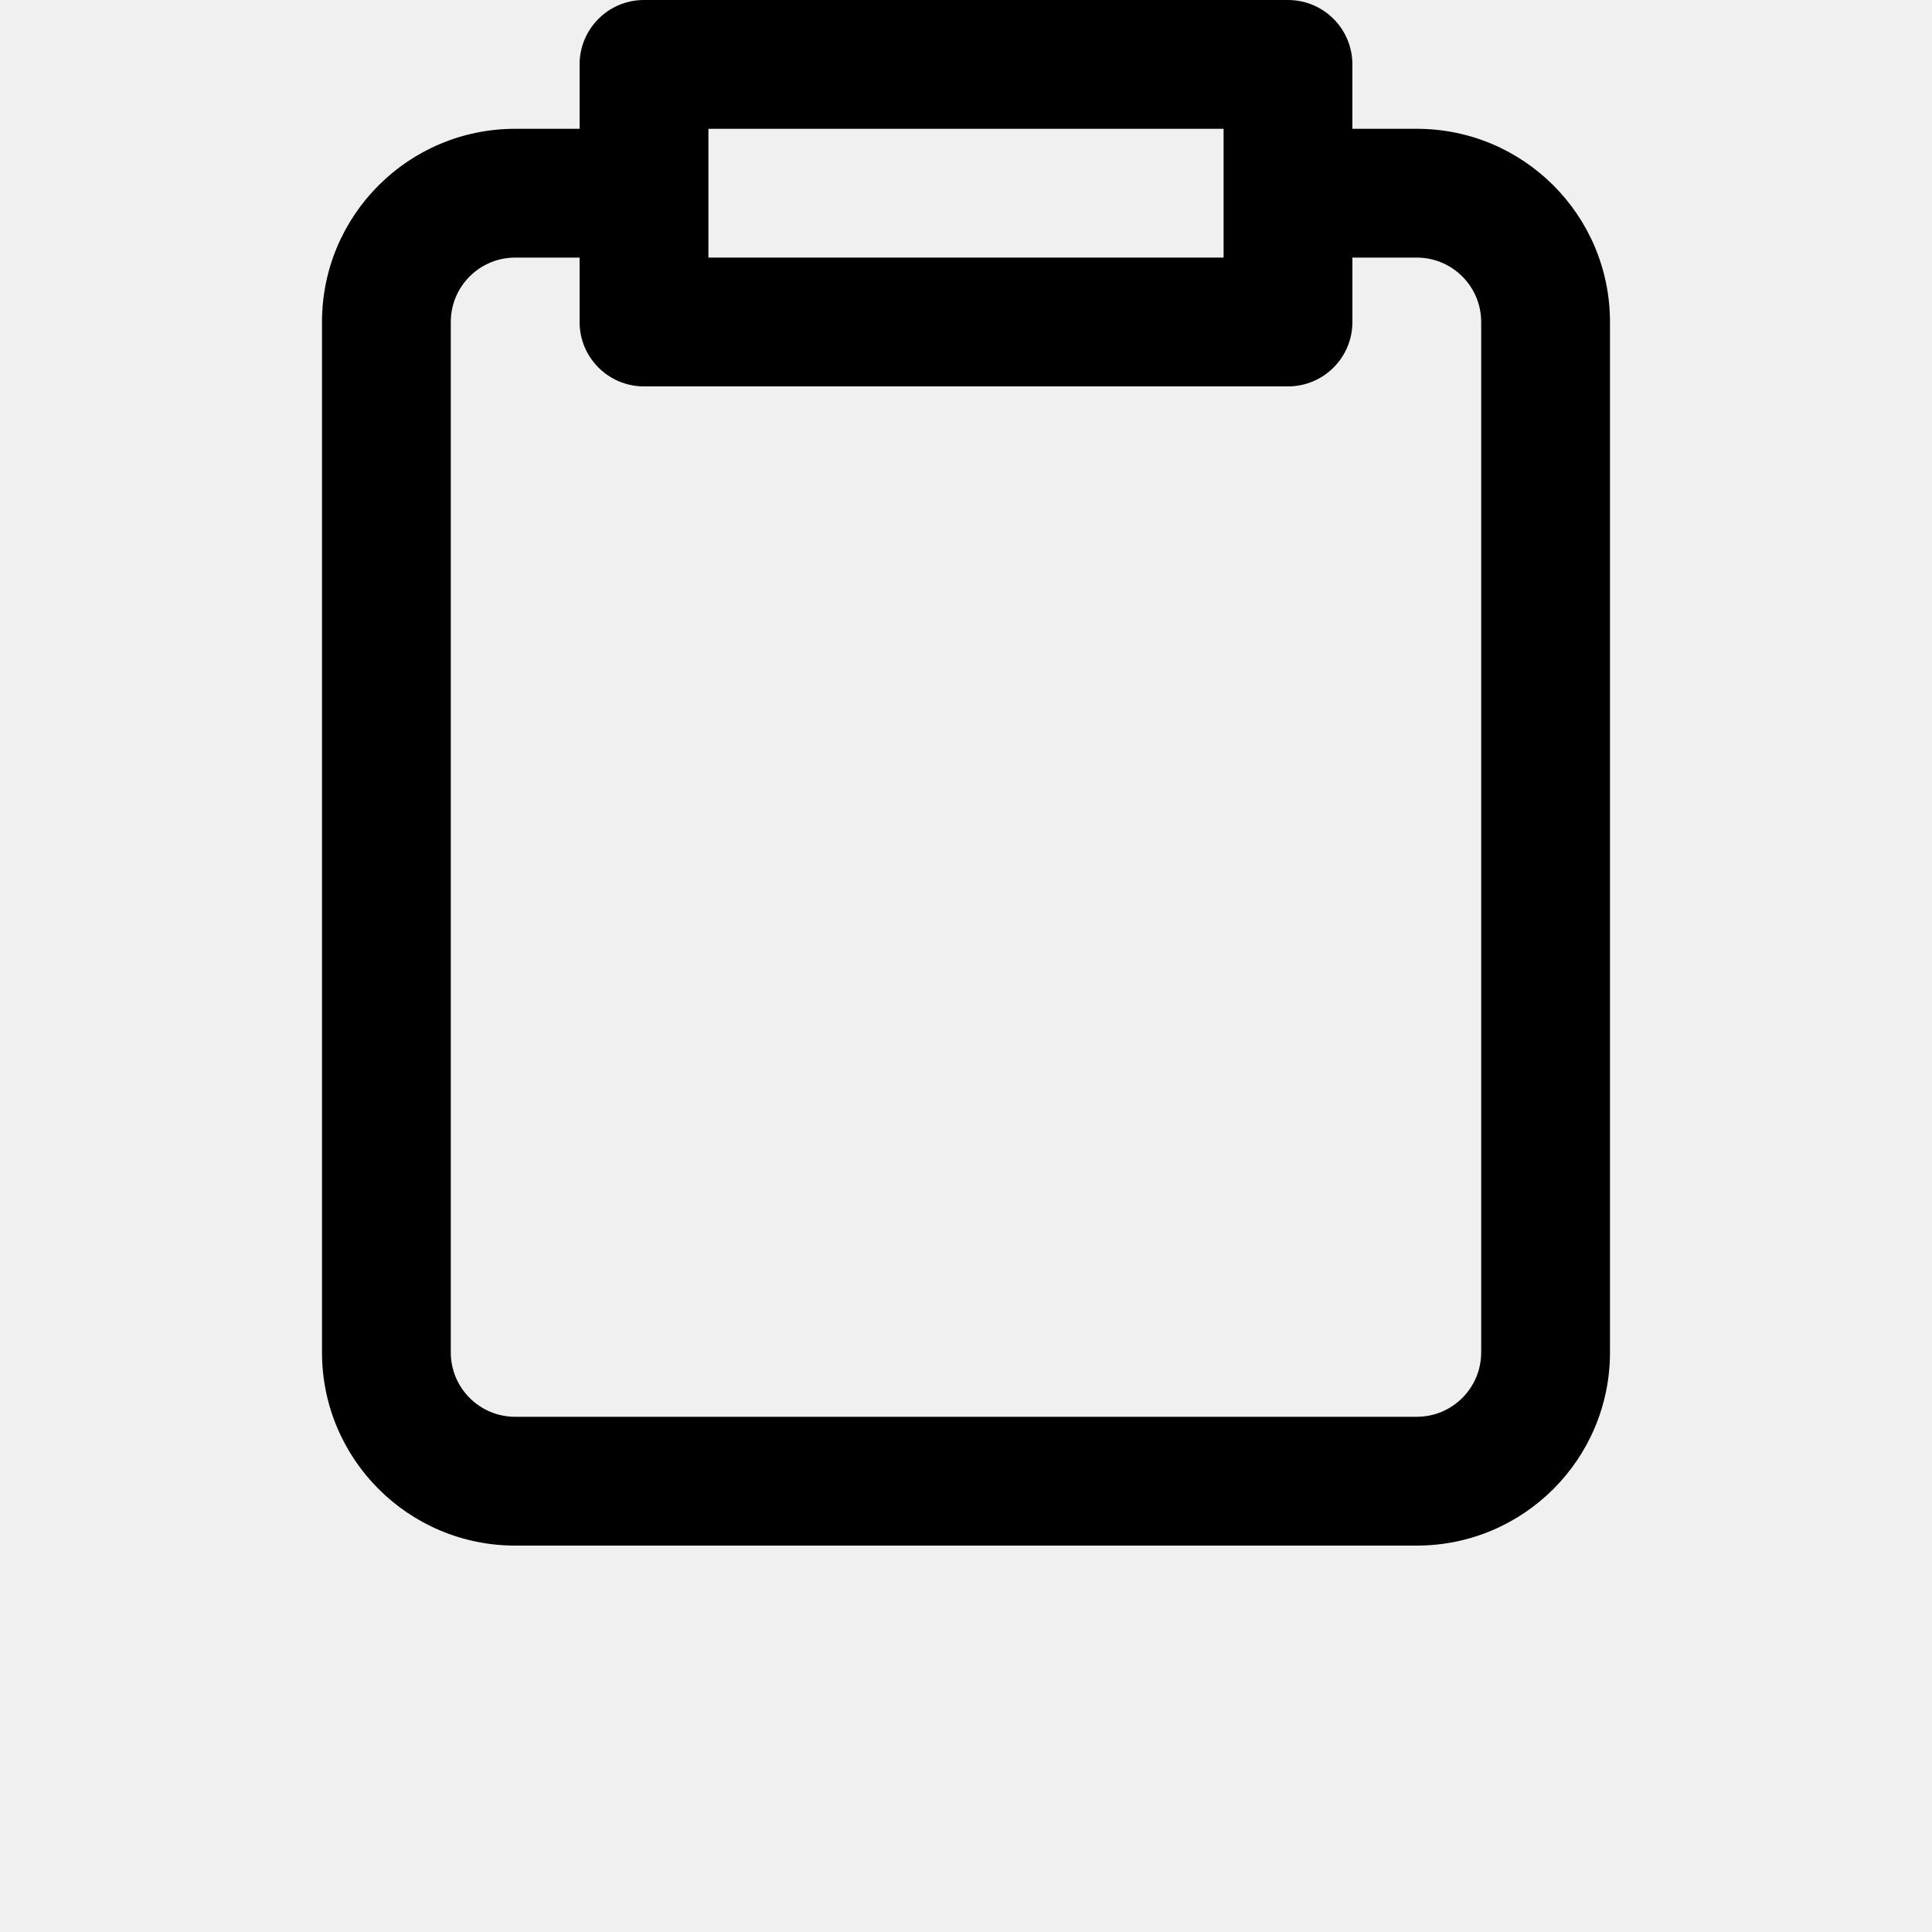
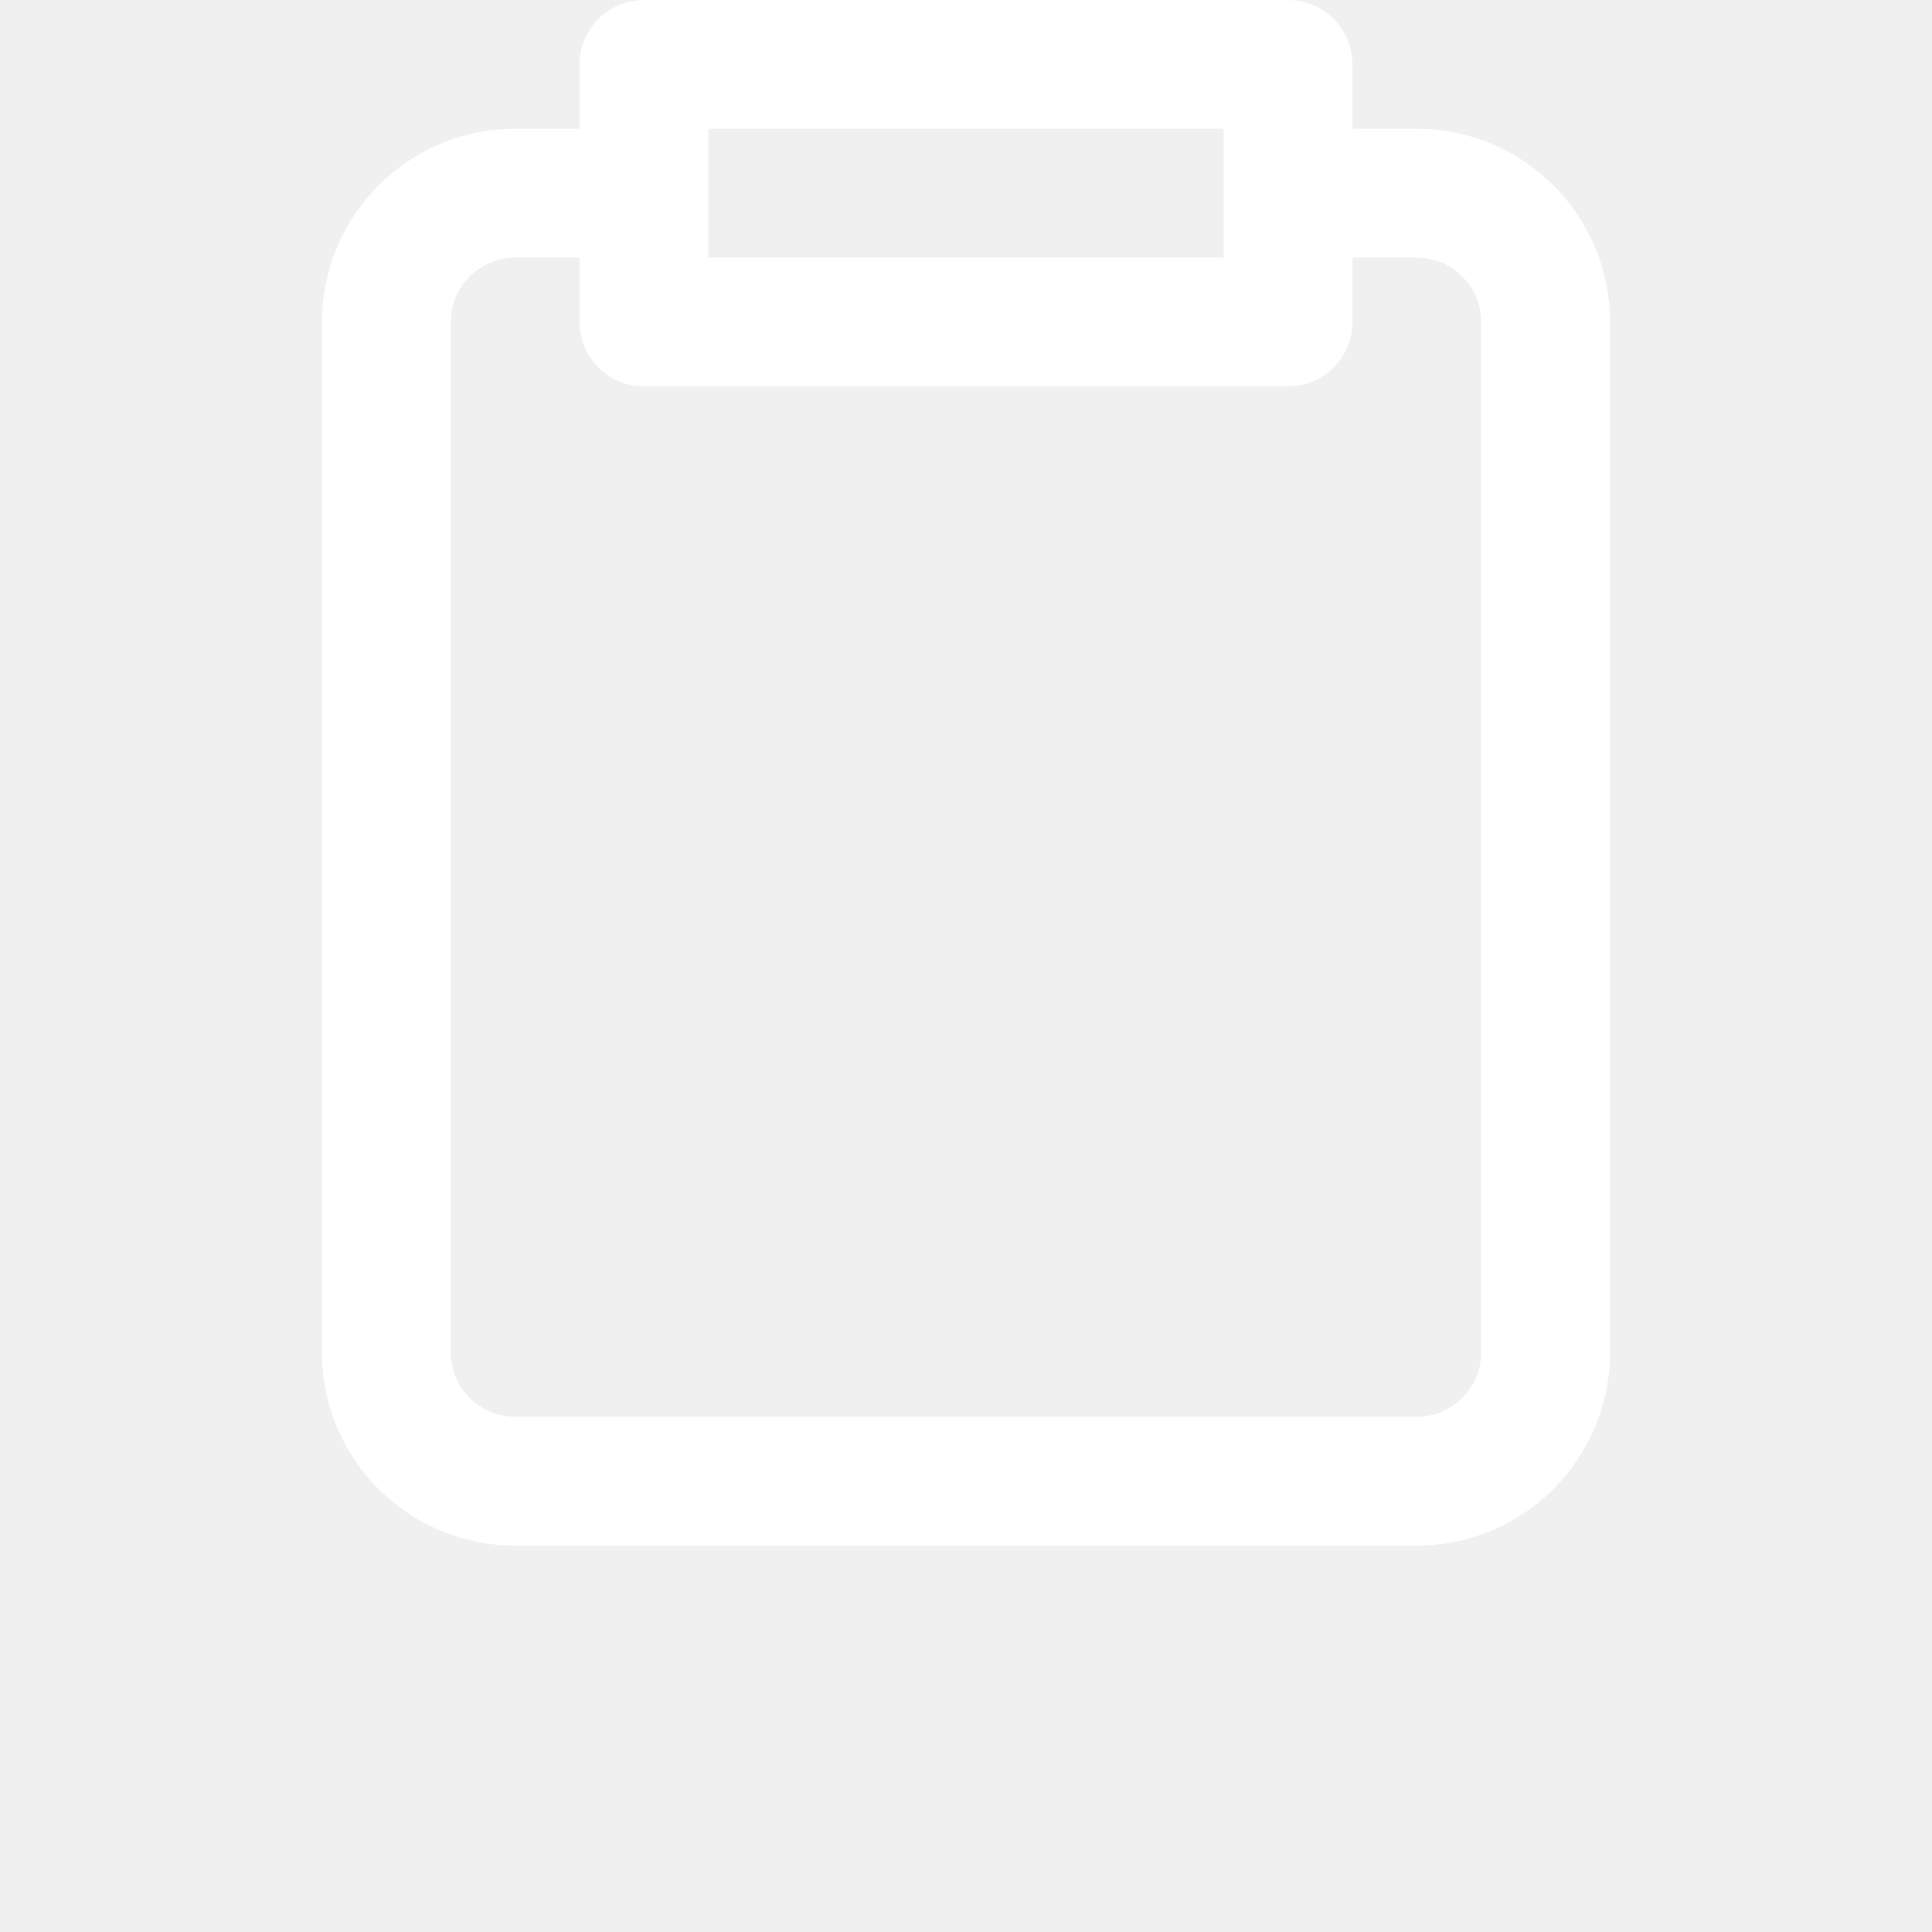
- <svg xmlns="http://www.w3.org/2000/svg" width="24" height="24" version="1.1" viewBox="0 0 700 700" fill="#000000">
+ <svg xmlns="http://www.w3.org/2000/svg" width="24" height="24" version="1.1" viewBox="0 0 700 700" fill="#fff">
  <path d="m233.33 0c-12.887 0-23.332 10.445-23.332 23.332v23.336h-23.332c-38.66 0-70 31.34-70 70v373.33c0 38.66 31.34 70 70 70h326.66c38.664 0 70-31.34 70-70v-373.33c0-38.66-31.336-70-70-70h-23.332v-23.336c0-12.887-10.445-23.332-23.332-23.332zm256.67 93.332v23.336c0 12.887-10.445 23.332-23.332 23.332h-233.34c-12.887 0-23.332-10.445-23.332-23.332v-23.336h-23.332c-12.887 0-23.336 10.449-23.336 23.336v373.33c0 12.887 10.449 23.332 23.336 23.332h326.66c12.887 0 23.336-10.445 23.336-23.332v-373.33c0-12.887-10.449-23.336-23.336-23.336zm-233.33 0v-46.664h186.66v46.664z" fill-rule="evenodd" />
</svg>
